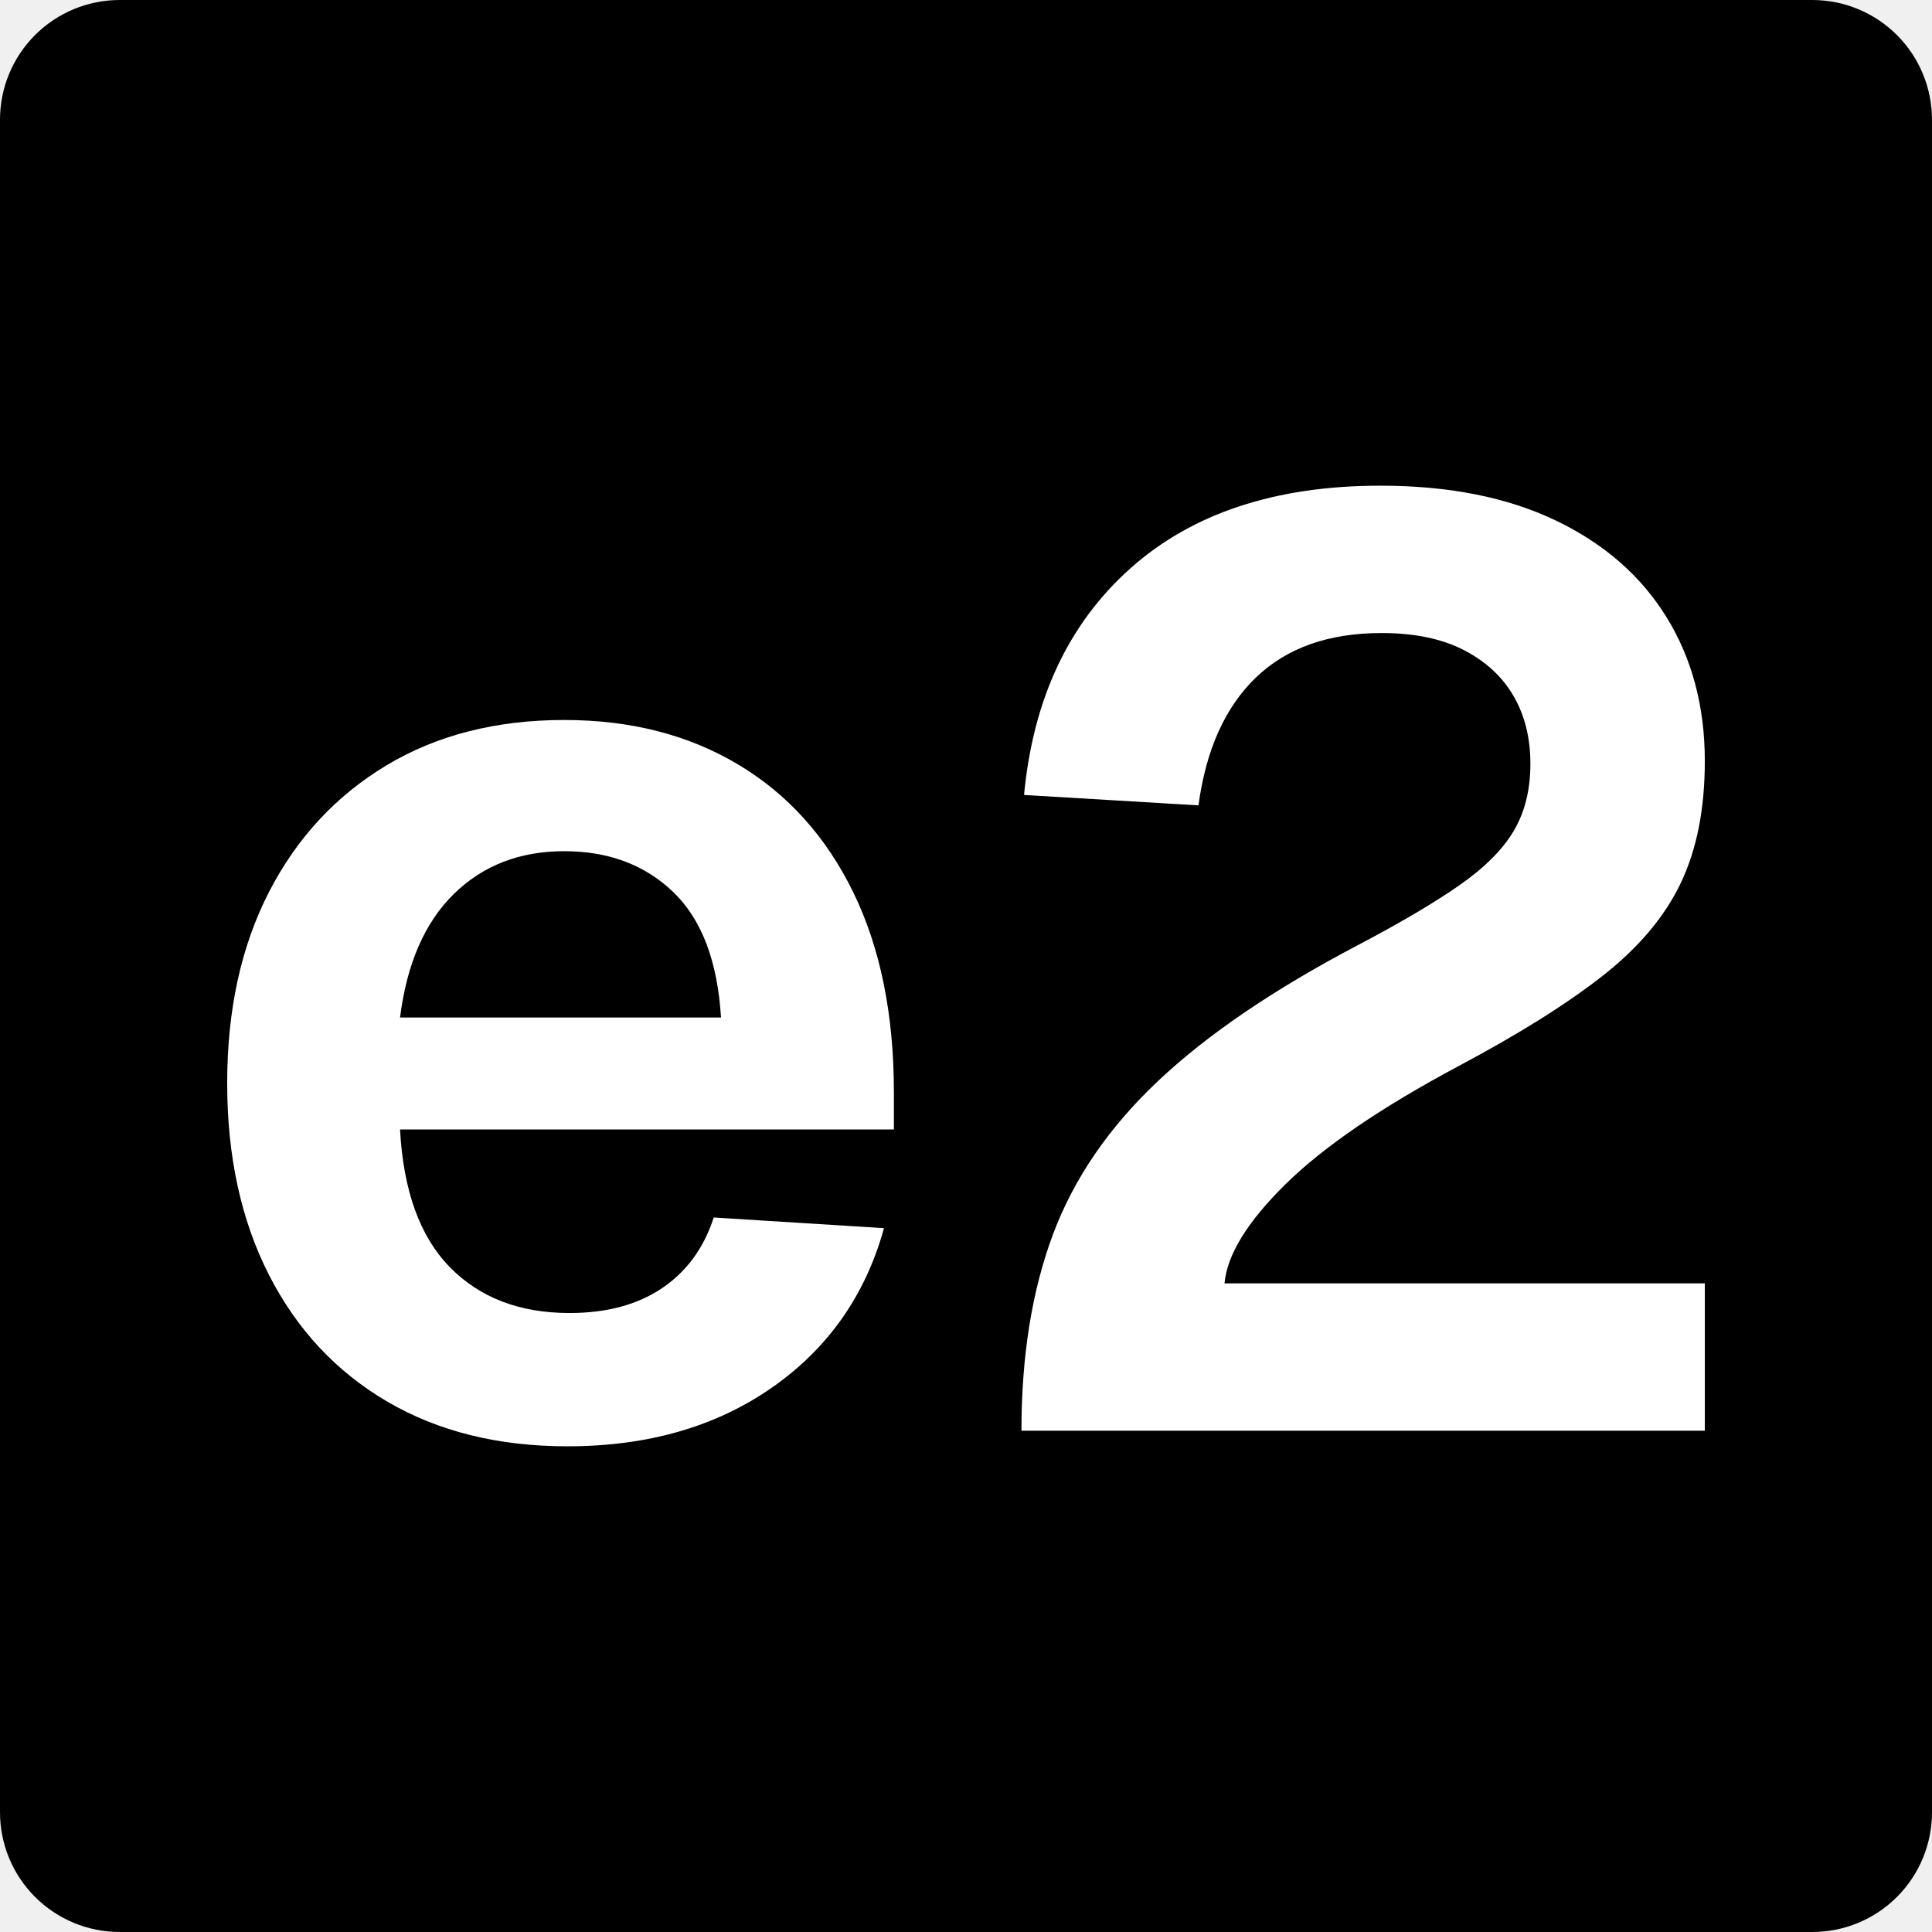
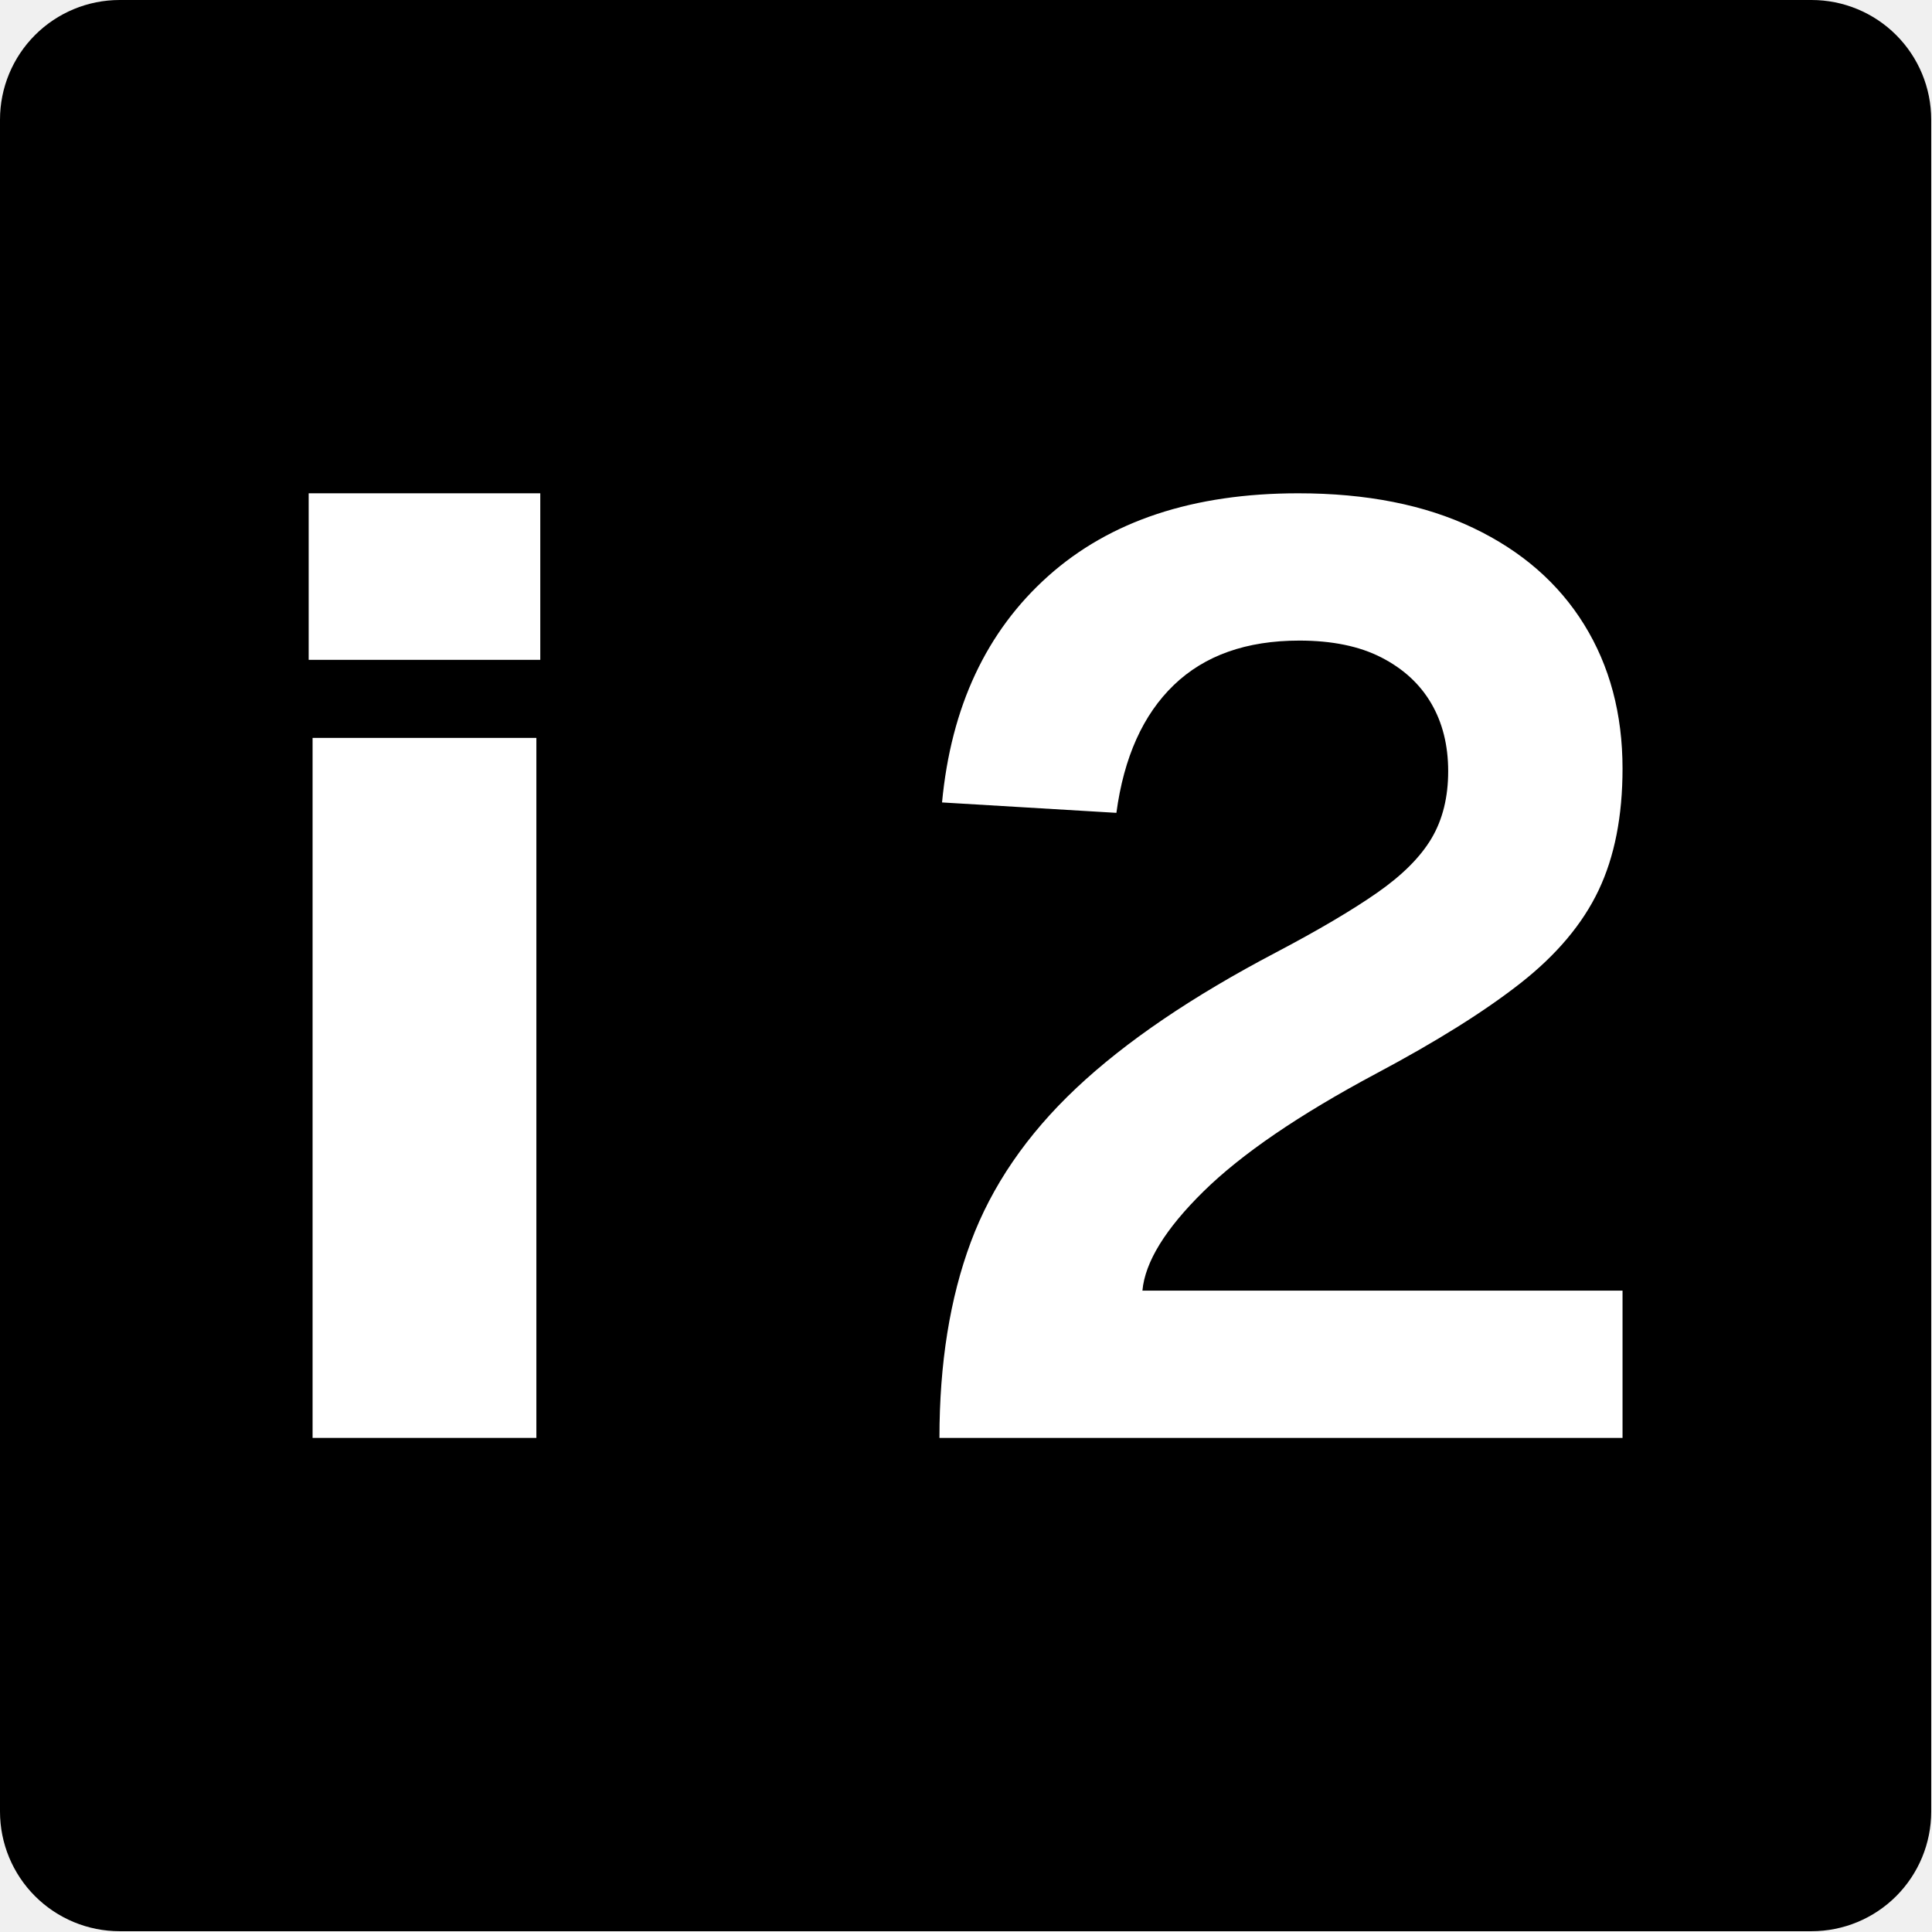
- <svg xmlns="http://www.w3.org/2000/svg" width="100%" height="100%" viewBox="0 0 2447 2447" version="1.1" xml:space="preserve" style="fill-rule:evenodd;clip-rule:evenodd;stroke-linejoin:round;stroke-miterlimit:2;">
-   <g transform="matrix(1,0,0,1,27.40932,-72)">
-     <g transform="matrix(1.135499,0,0,1.135499,-1066.391,-1131.629)">
-       <path d="M3070,1193.501L3070,3081.499C3070,3116.906 3055.935,3150.862 3030.899,3175.899C3005.862,3200.935 2971.906,3215 2936.499,3215L1048.501,3215C1013.094,3215 979.138,3200.935 954.101,3175.899C929.065,3150.862 915,3116.906 915,3081.499L915,1193.501C915,1158.094 929.065,1124.138 954.101,1099.101C979.138,1074.065 1013.094,1060 1048.501,1060L2936.499,1060C2971.906,1060 3005.862,1074.065 3030.899,1099.101C3055.935,1124.138 3070,1158.094 3070,1193.501Z" />
+ <svg xmlns="http://www.w3.org/2000/svg" width="100%" height="100%" viewBox="0 0 2448 2448" version="1.1" xml:space="preserve" style="fill-rule:evenodd;clip-rule:evenodd;stroke-linejoin:round;stroke-miterlimit:2;">
+   <g transform="matrix(1,0,0,1,-0.000146,-0.00017)">
+     <g transform="matrix(1,0,0,1,27.40932,-72)">
+       <g transform="matrix(1.135499,0,0,1.135499,-1066.391,-1131.629)">
+         <path style="fill:black;" d="M3070,1193.501L3070,3081.499C3070,3116.906 3055.935,3150.862 3030.899,3175.899C3005.862,3200.935 2971.906,3215 2936.499,3215L1048.501,3215C1013.094,3215 979.138,3200.935 954.101,3175.899C929.065,3150.862 915,3116.906 915,3081.499L915,1193.501C915,1158.094 929.065,1124.138 954.101,1099.101C979.138,1074.065 1013.094,1060 1048.501,1060L2936.499,1060C2971.906,1060 3005.862,1074.065 3030.899,1099.101C3055.935,1124.138 3070,1158.094 3070,1193.501Z" />
+       </g>
    </g>
-     <g transform="matrix(2.237833,0,0,2.237833,-1119.654,497.2362)">
-       <path d="M809.23,628.559C770.038,628.559 736.029,620.112 707.201,603.217C678.373,586.323 656.077,562.429 640.31,531.538C624.544,500.646 616.661,464.472 616.661,423.017C616.661,381.561 624.544,345.511 640.31,314.864C656.077,284.218 678.226,260.325 706.758,243.185C735.29,226.045 768.86,217.475 807.468,217.475C844.895,217.475 877.654,225.849 905.744,242.598C933.835,259.346 955.568,283.437 970.943,314.87C986.318,346.303 994.006,384.071 994.006,428.174L994.006,449.239L714.493,449.239C716.358,483.918 725.763,509.901 742.707,527.186C759.651,544.472 782.221,553.115 810.415,553.115C831.435,553.115 848.893,548.426 862.791,539.049C876.689,529.671 886.438,516.337 892.04,499.047L988.4,505.091C977.894,543.1 956.752,573.181 924.974,595.332C893.195,617.483 854.614,628.559 809.23,628.559ZM714.493,385.882L896.161,385.882C894.197,353.958 885.186,330.285 869.128,314.864C853.07,299.443 832.517,291.733 807.468,291.733C782.221,291.733 761.37,299.812 744.917,315.969C728.464,332.127 718.323,355.431 714.493,385.882Z" style="fill:white;" />
+     <g transform="matrix(1,0,0,1,27.40932,-72)">
+       <g transform="matrix(5.724419,0,0,5.724419,-2501.34,-6353.631)">
+         <path d="M501.36,1440.772L501.36,1285.828L550.896,1285.828L550.896,1440.772L501.36,1440.772ZM500.496,1268.548L500.496,1231.684L551.76,1231.684L551.76,1268.548L500.496,1268.548Z" style="fill:white;fill-rule:nonzero;" />
+       </g>
    </g>
-     <g transform="matrix(2.237833,0,0,2.237833,-1119.654,497.2362)">
-       <path d="M1066.198,619.718C1066.198,577.58 1072.116,540.622 1083.954,508.843C1095.791,477.065 1115.682,448.013 1143.627,421.687C1171.572,395.361 1209.315,369.724 1256.856,344.776C1280.73,332.206 1299.789,320.959 1314.032,311.037C1328.275,301.114 1338.539,290.848 1344.824,280.239C1351.109,269.629 1354.251,256.958 1354.251,242.223C1354.251,227.589 1351.059,214.796 1344.674,203.845C1338.289,192.895 1328.885,184.227 1316.46,177.842C1304.036,171.457 1288.542,168.265 1269.979,168.265C1240.019,168.265 1216.322,176.662 1198.886,193.457C1181.451,210.251 1170.619,234.365 1166.39,265.798L1067.671,259.905C1072.782,205.687 1092.821,162.96 1127.788,131.723C1162.755,100.485 1209.952,84.867 1269.38,84.867C1307.988,84.867 1340.994,91.399 1368.398,104.464C1395.803,117.53 1416.749,135.775 1431.238,159.2C1445.726,182.625 1452.97,209.808 1452.97,240.75C1452.97,267.671 1448.452,290.633 1439.416,309.638C1430.38,328.643 1415.671,346.151 1395.288,362.163C1374.906,378.175 1347.625,395.267 1313.445,413.439C1269.833,436.723 1237.245,458.972 1215.681,480.187C1194.117,501.401 1182.598,520.113 1181.125,536.32L1452.97,536.32L1452.97,619.718L1066.198,619.718Z" style="fill:white;" />
+     <g transform="matrix(1,0,0,1,27.40932,-72)">
+       <g transform="matrix(2.237833,0,0,2.237833,-1223.032,507.1282)">
+         <path d="M1066.198,619.718C1066.198,577.58 1072.116,540.622 1083.954,508.843C1095.791,477.065 1115.682,448.013 1143.627,421.687C1171.572,395.361 1209.315,369.724 1256.856,344.776C1280.73,332.206 1299.789,320.959 1314.032,311.037C1328.275,301.114 1338.539,290.848 1344.824,280.239C1351.109,269.629 1354.251,256.958 1354.251,242.223C1354.251,227.589 1351.059,214.796 1344.674,203.845C1338.289,192.895 1328.885,184.227 1316.46,177.842C1304.036,171.457 1288.542,168.265 1269.979,168.265C1240.019,168.265 1216.322,176.662 1198.886,193.457C1181.451,210.251 1170.619,234.365 1166.39,265.798L1067.671,259.905C1072.782,205.687 1092.821,162.96 1127.788,131.723C1162.755,100.485 1209.952,84.867 1269.38,84.867C1307.988,84.867 1340.994,91.399 1368.398,104.464C1395.803,117.53 1416.749,135.775 1431.238,159.2C1445.726,182.625 1452.97,209.808 1452.97,240.75C1452.97,267.671 1448.452,290.633 1439.416,309.638C1430.38,328.643 1415.671,346.151 1395.288,362.163C1374.906,378.175 1347.625,395.267 1313.445,413.439C1269.833,436.723 1237.245,458.972 1215.681,480.187C1194.117,501.401 1182.598,520.113 1181.125,536.32L1452.97,536.32L1452.97,619.718L1066.198,619.718Z" style="fill:white;" />
+       </g>
    </g>
  </g>
</svg>
